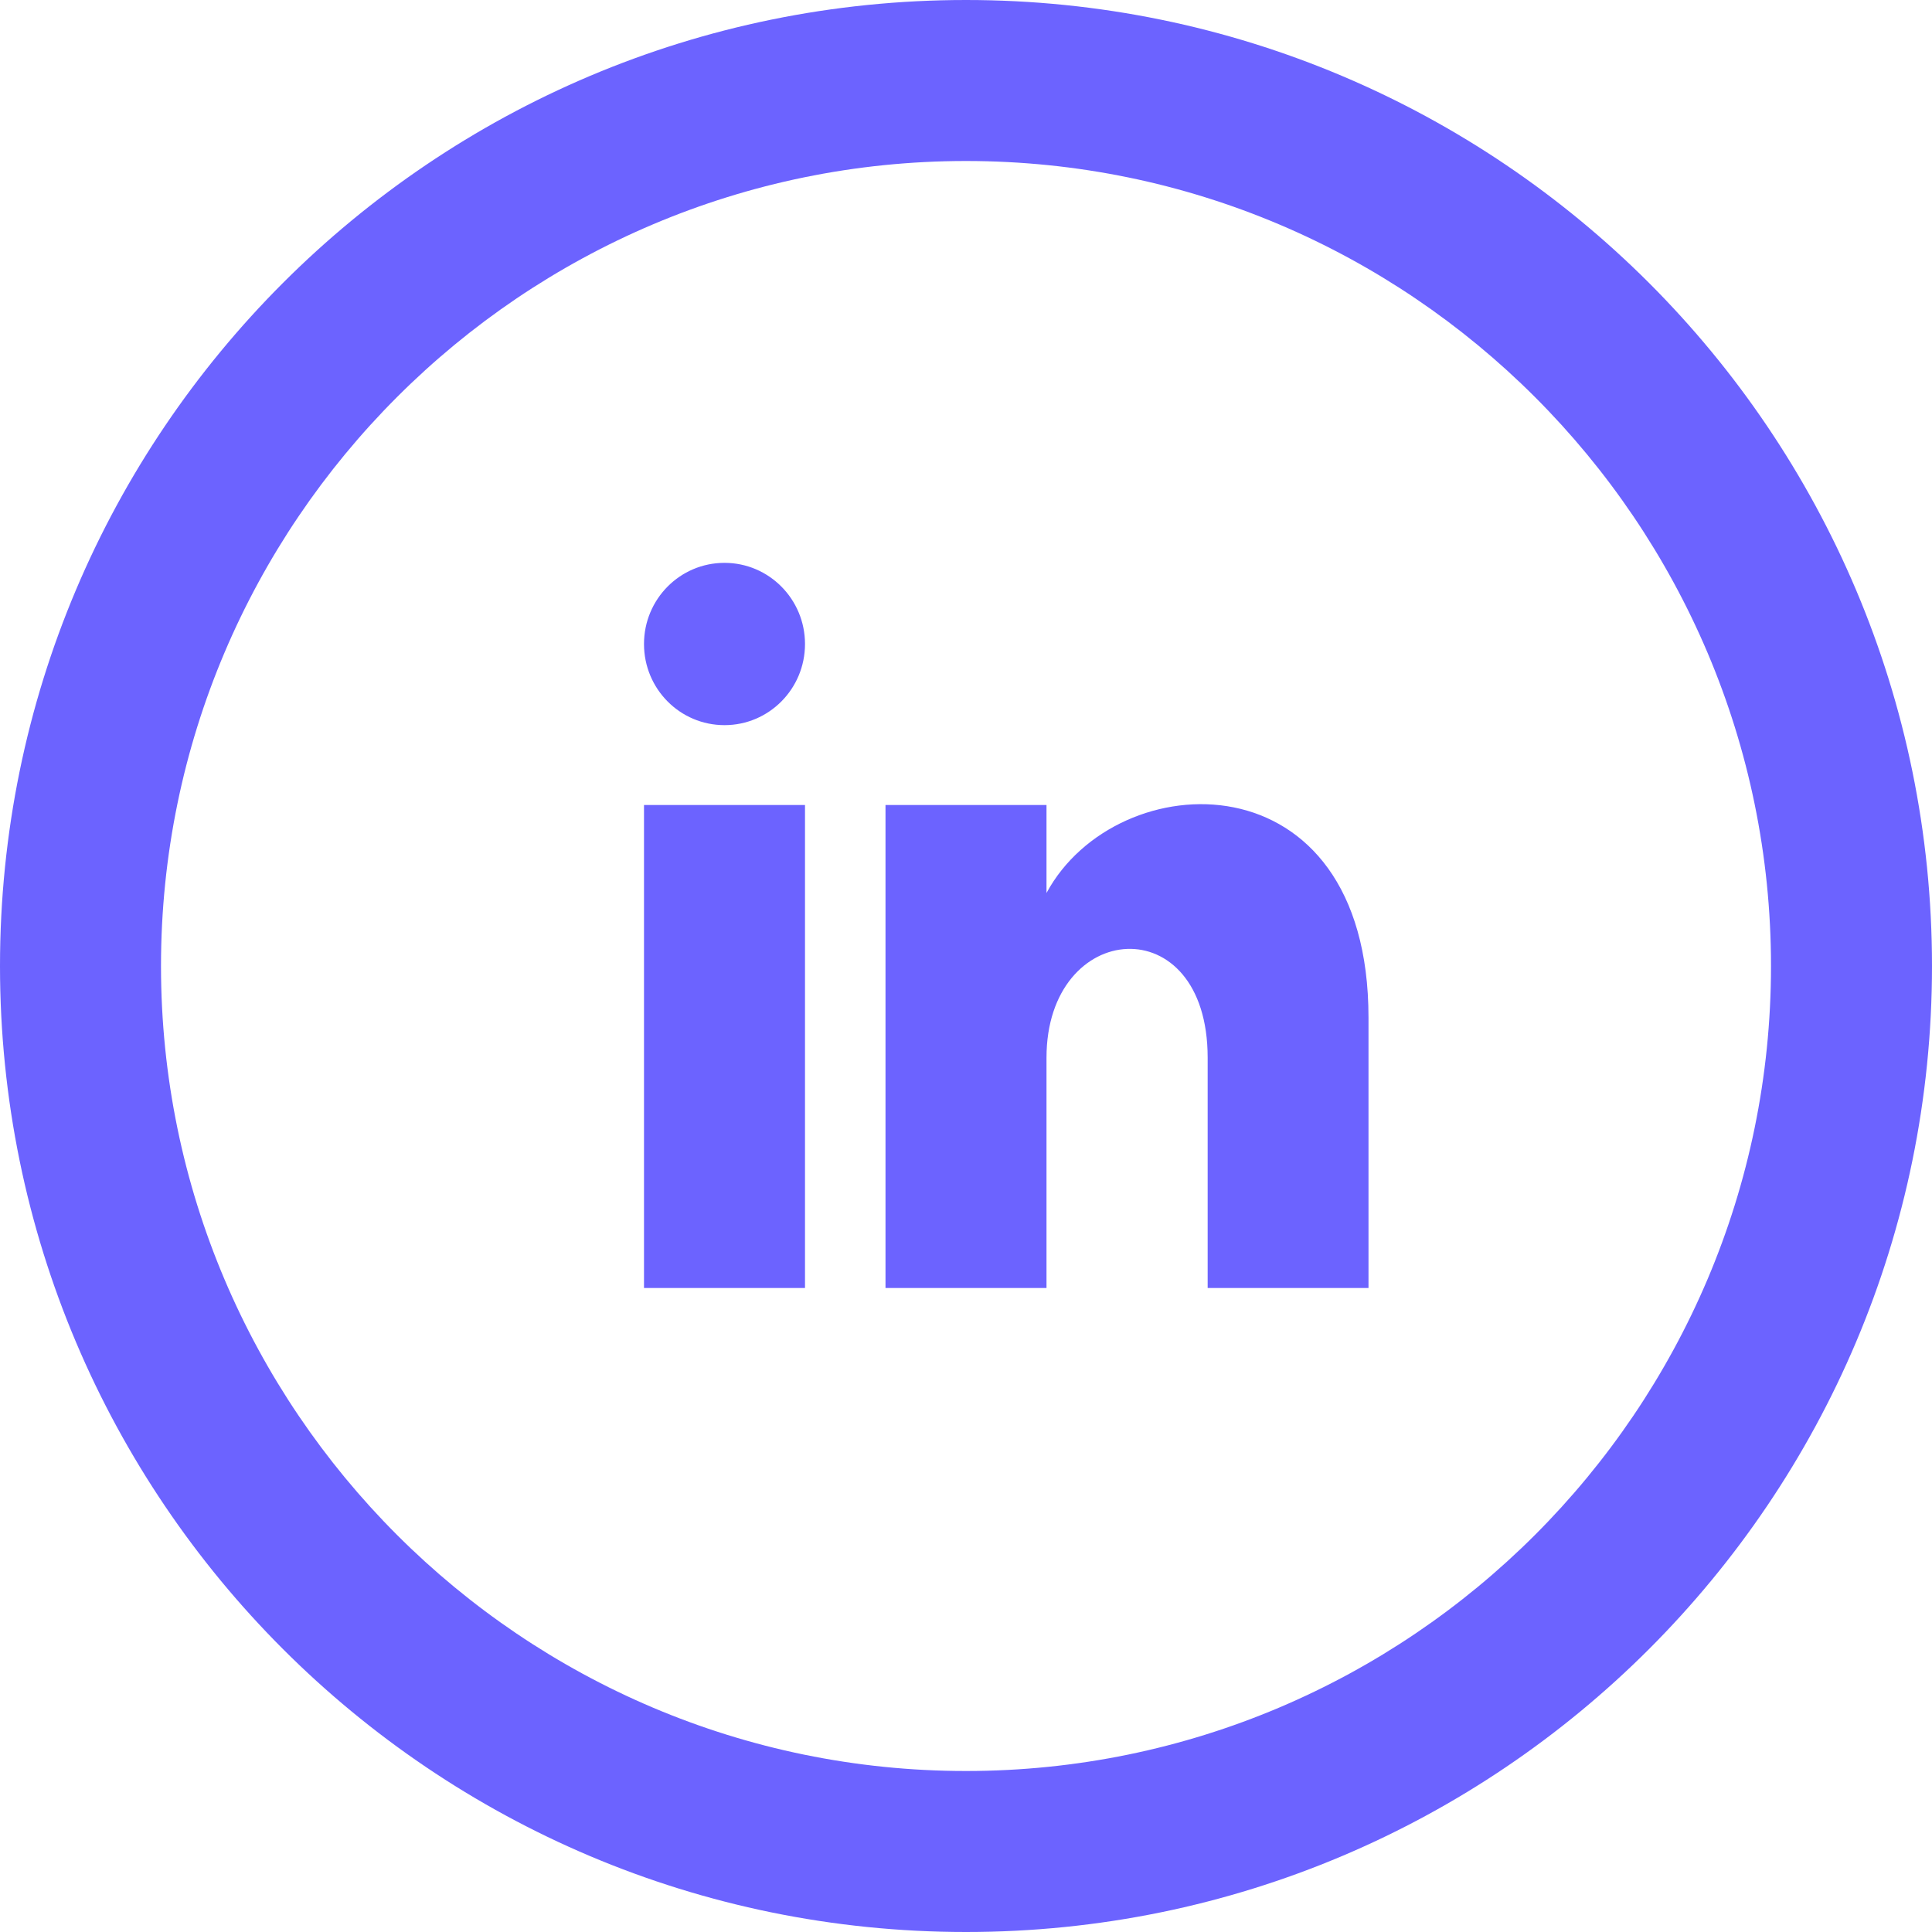
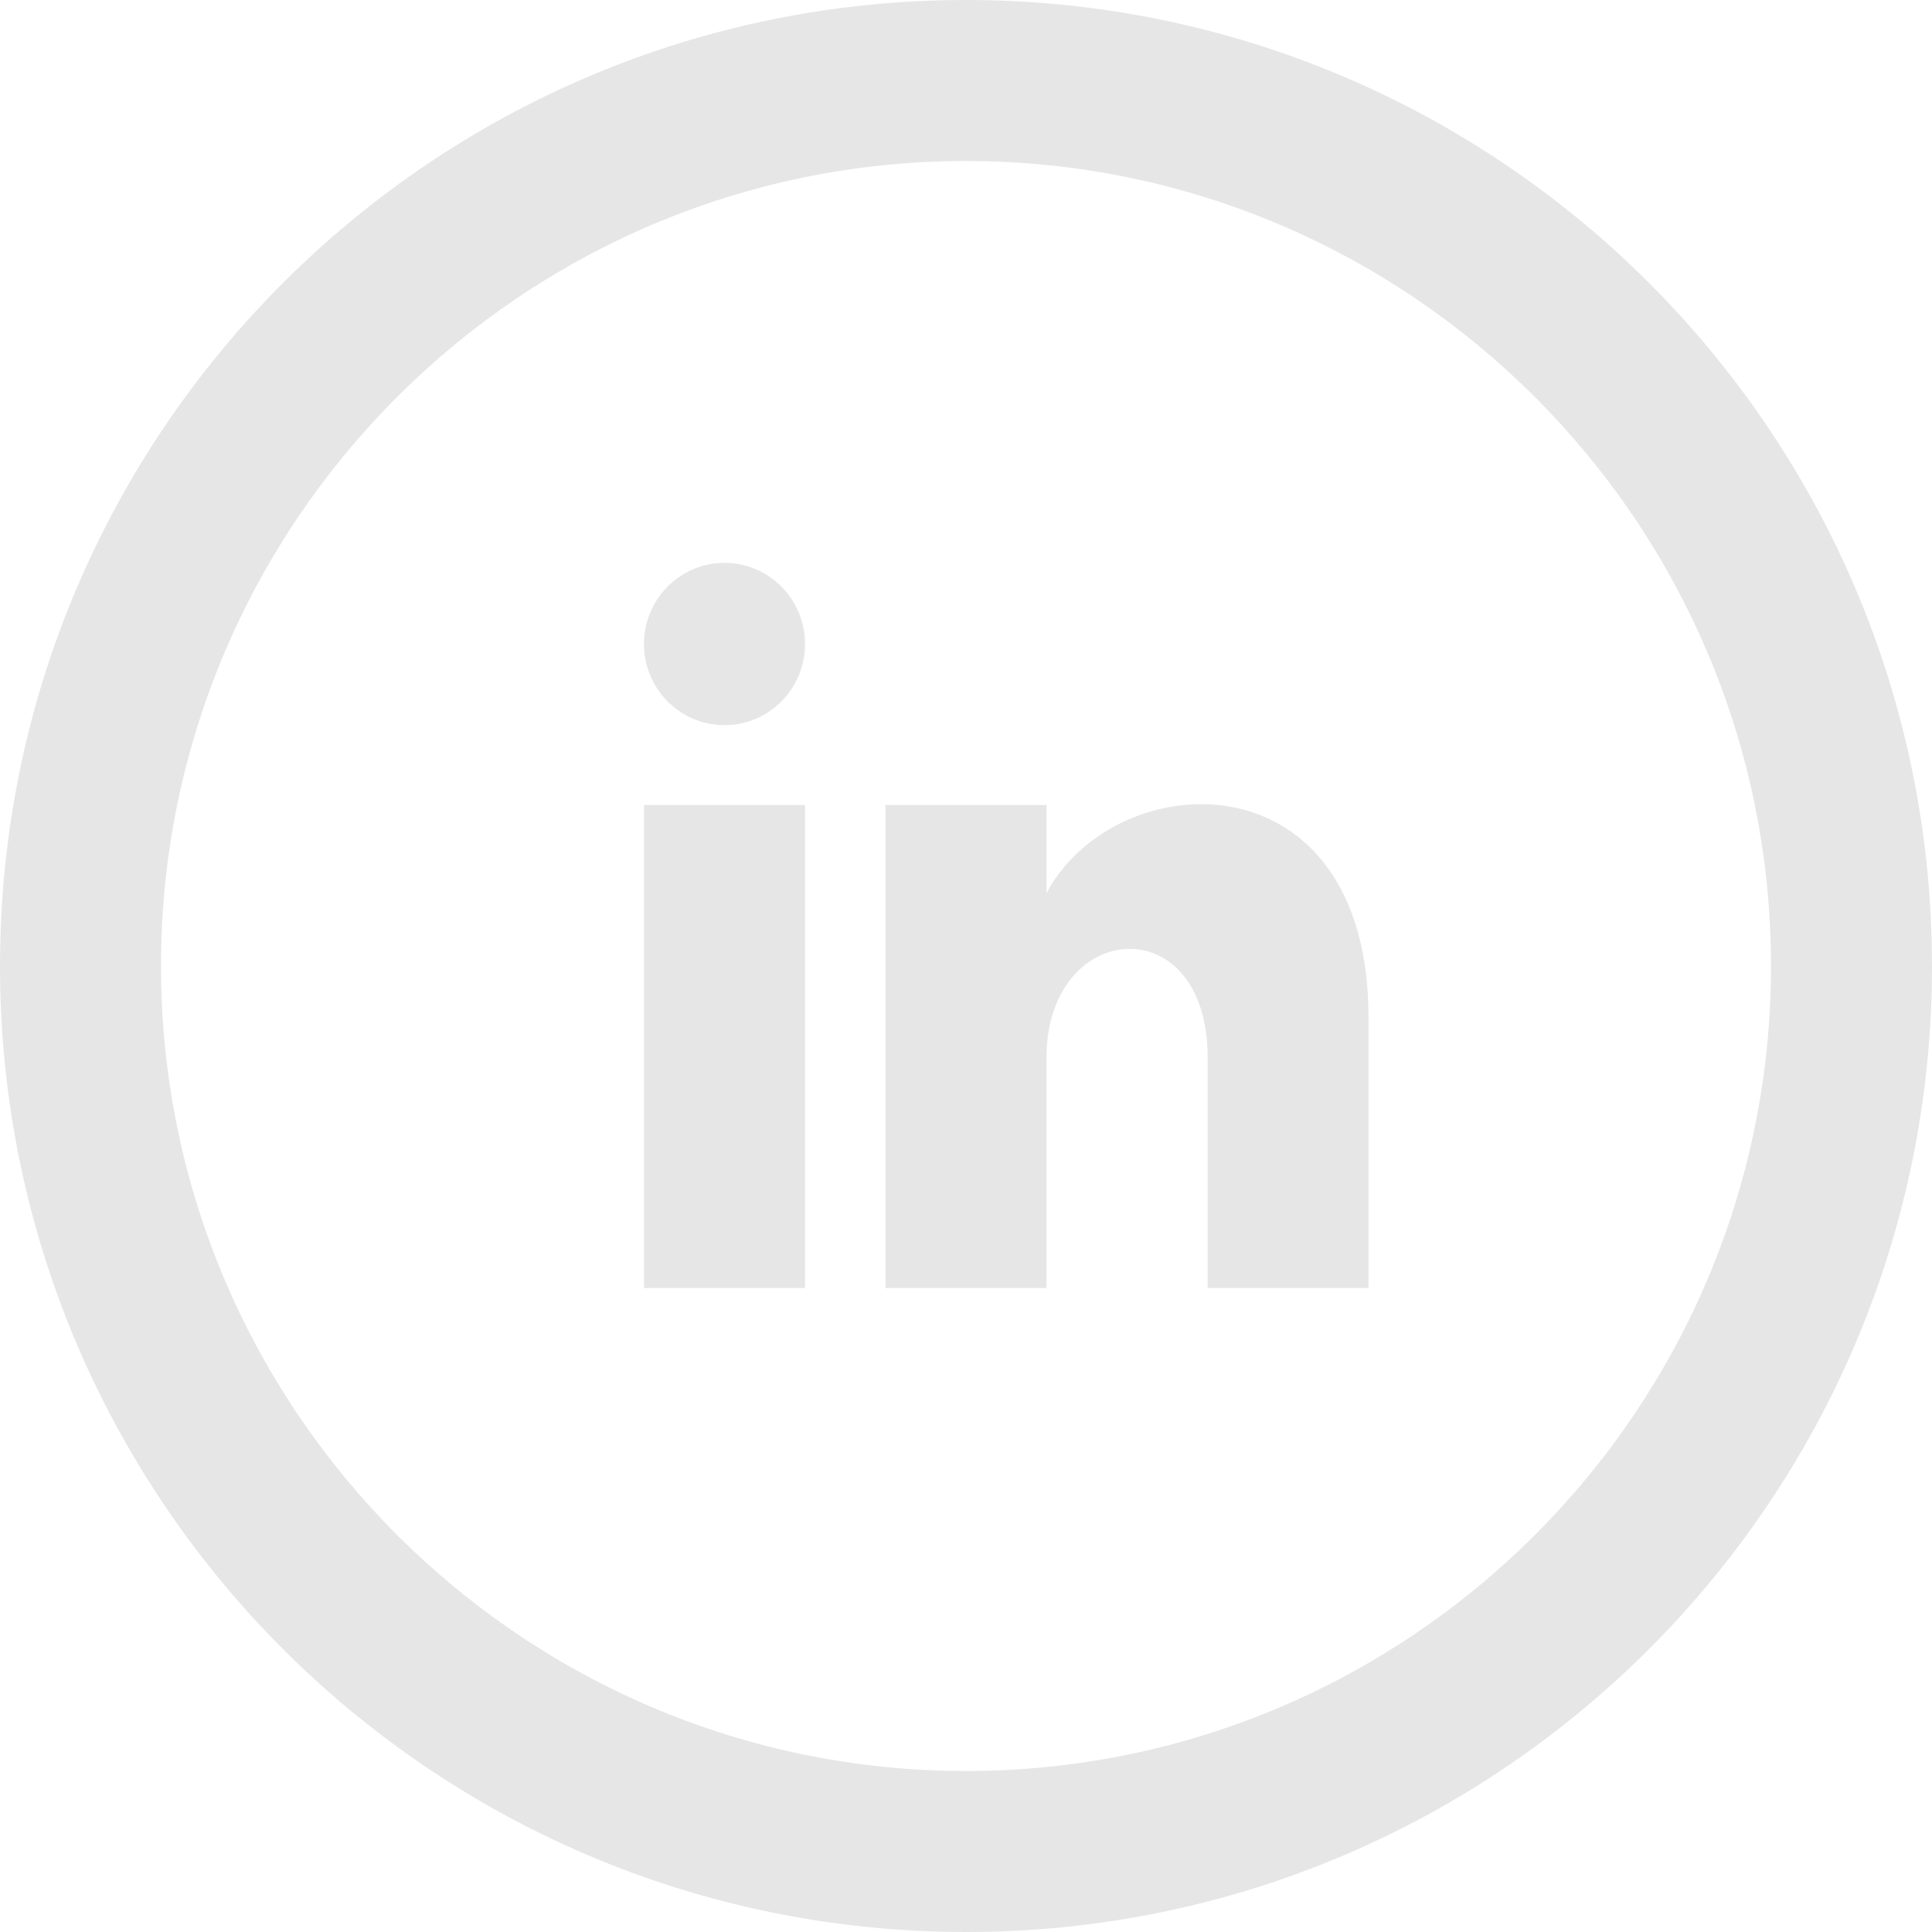
<svg xmlns="http://www.w3.org/2000/svg" width="50" height="50" viewBox="0 0 24 24">
-   <path d="M12 2c5.514 0 10 4.486 10 10s-4.486 10-10 10-10-4.486-10-10 4.486-10 10-10zm0-2c-6.627 0-12 5.373-12 12s5.373 12 12 12 12-5.373 12-12-5.373-12-12-12zm-2 8c0 .557-.447 1.008-1 1.008s-1-.45-1-1.008c0-.557.447-1.008 1-1.008s1 .452 1 1.008zm0 2h-2v6h2v-6zm3 0h-2v6h2v-2.861c0-1.722 2.002-1.881 2.002 0v2.861h1.998v-3.359c0-3.284-3.128-3.164-4-1.548v-1.093z" fill="#6c63ff" />
+   <path d="M12 2c5.514 0 10 4.486 10 10s-4.486 10-10 10-10-4.486-10-10 4.486-10 10-10zm0-2c-6.627 0-12 5.373-12 12s5.373 12 12 12 12-5.373 12-12-5.373-12-12-12zm-2 8c0 .557-.447 1.008-1 1.008s-1-.45-1-1.008c0-.557.447-1.008 1-1.008s1 .452 1 1.008zm0 2h-2v6h2v-6zm3 0h-2v6h2v-2.861c0-1.722 2.002-1.881 2.002 0v2.861h1.998v-3.359c0-3.284-3.128-3.164-4-1.548v-1.093z" fill="#e6e6e6" />
</svg>
